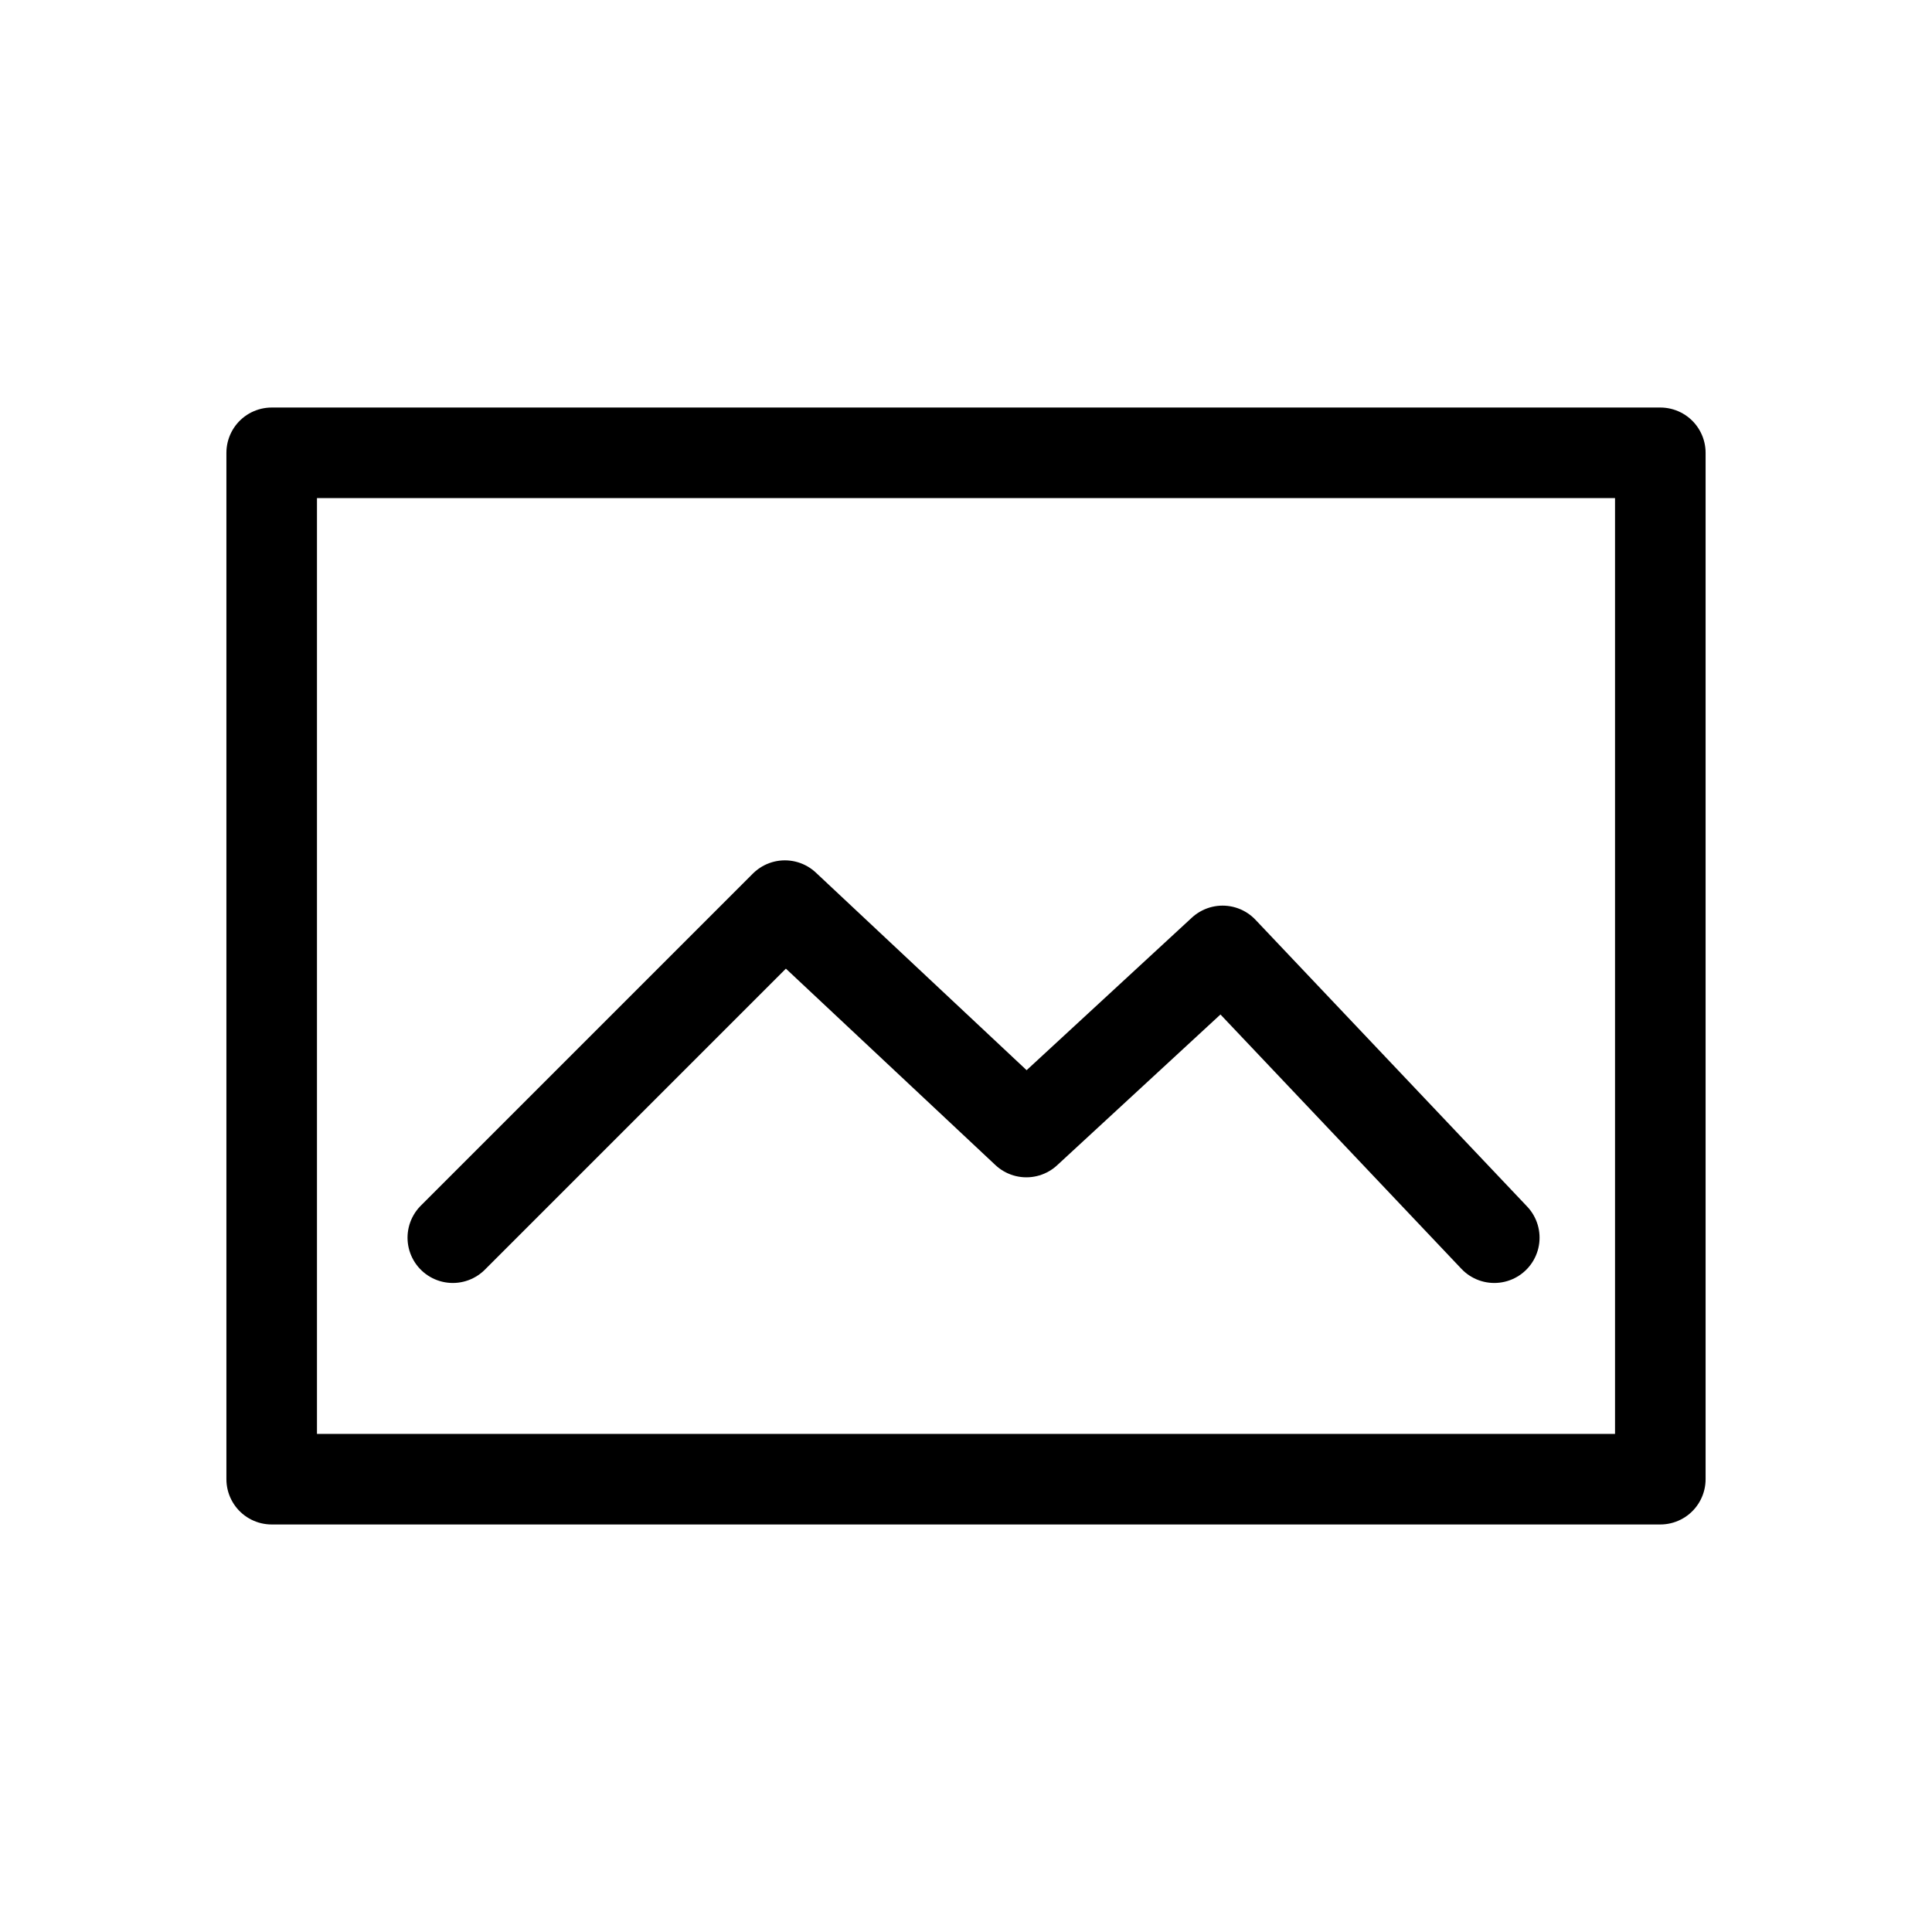
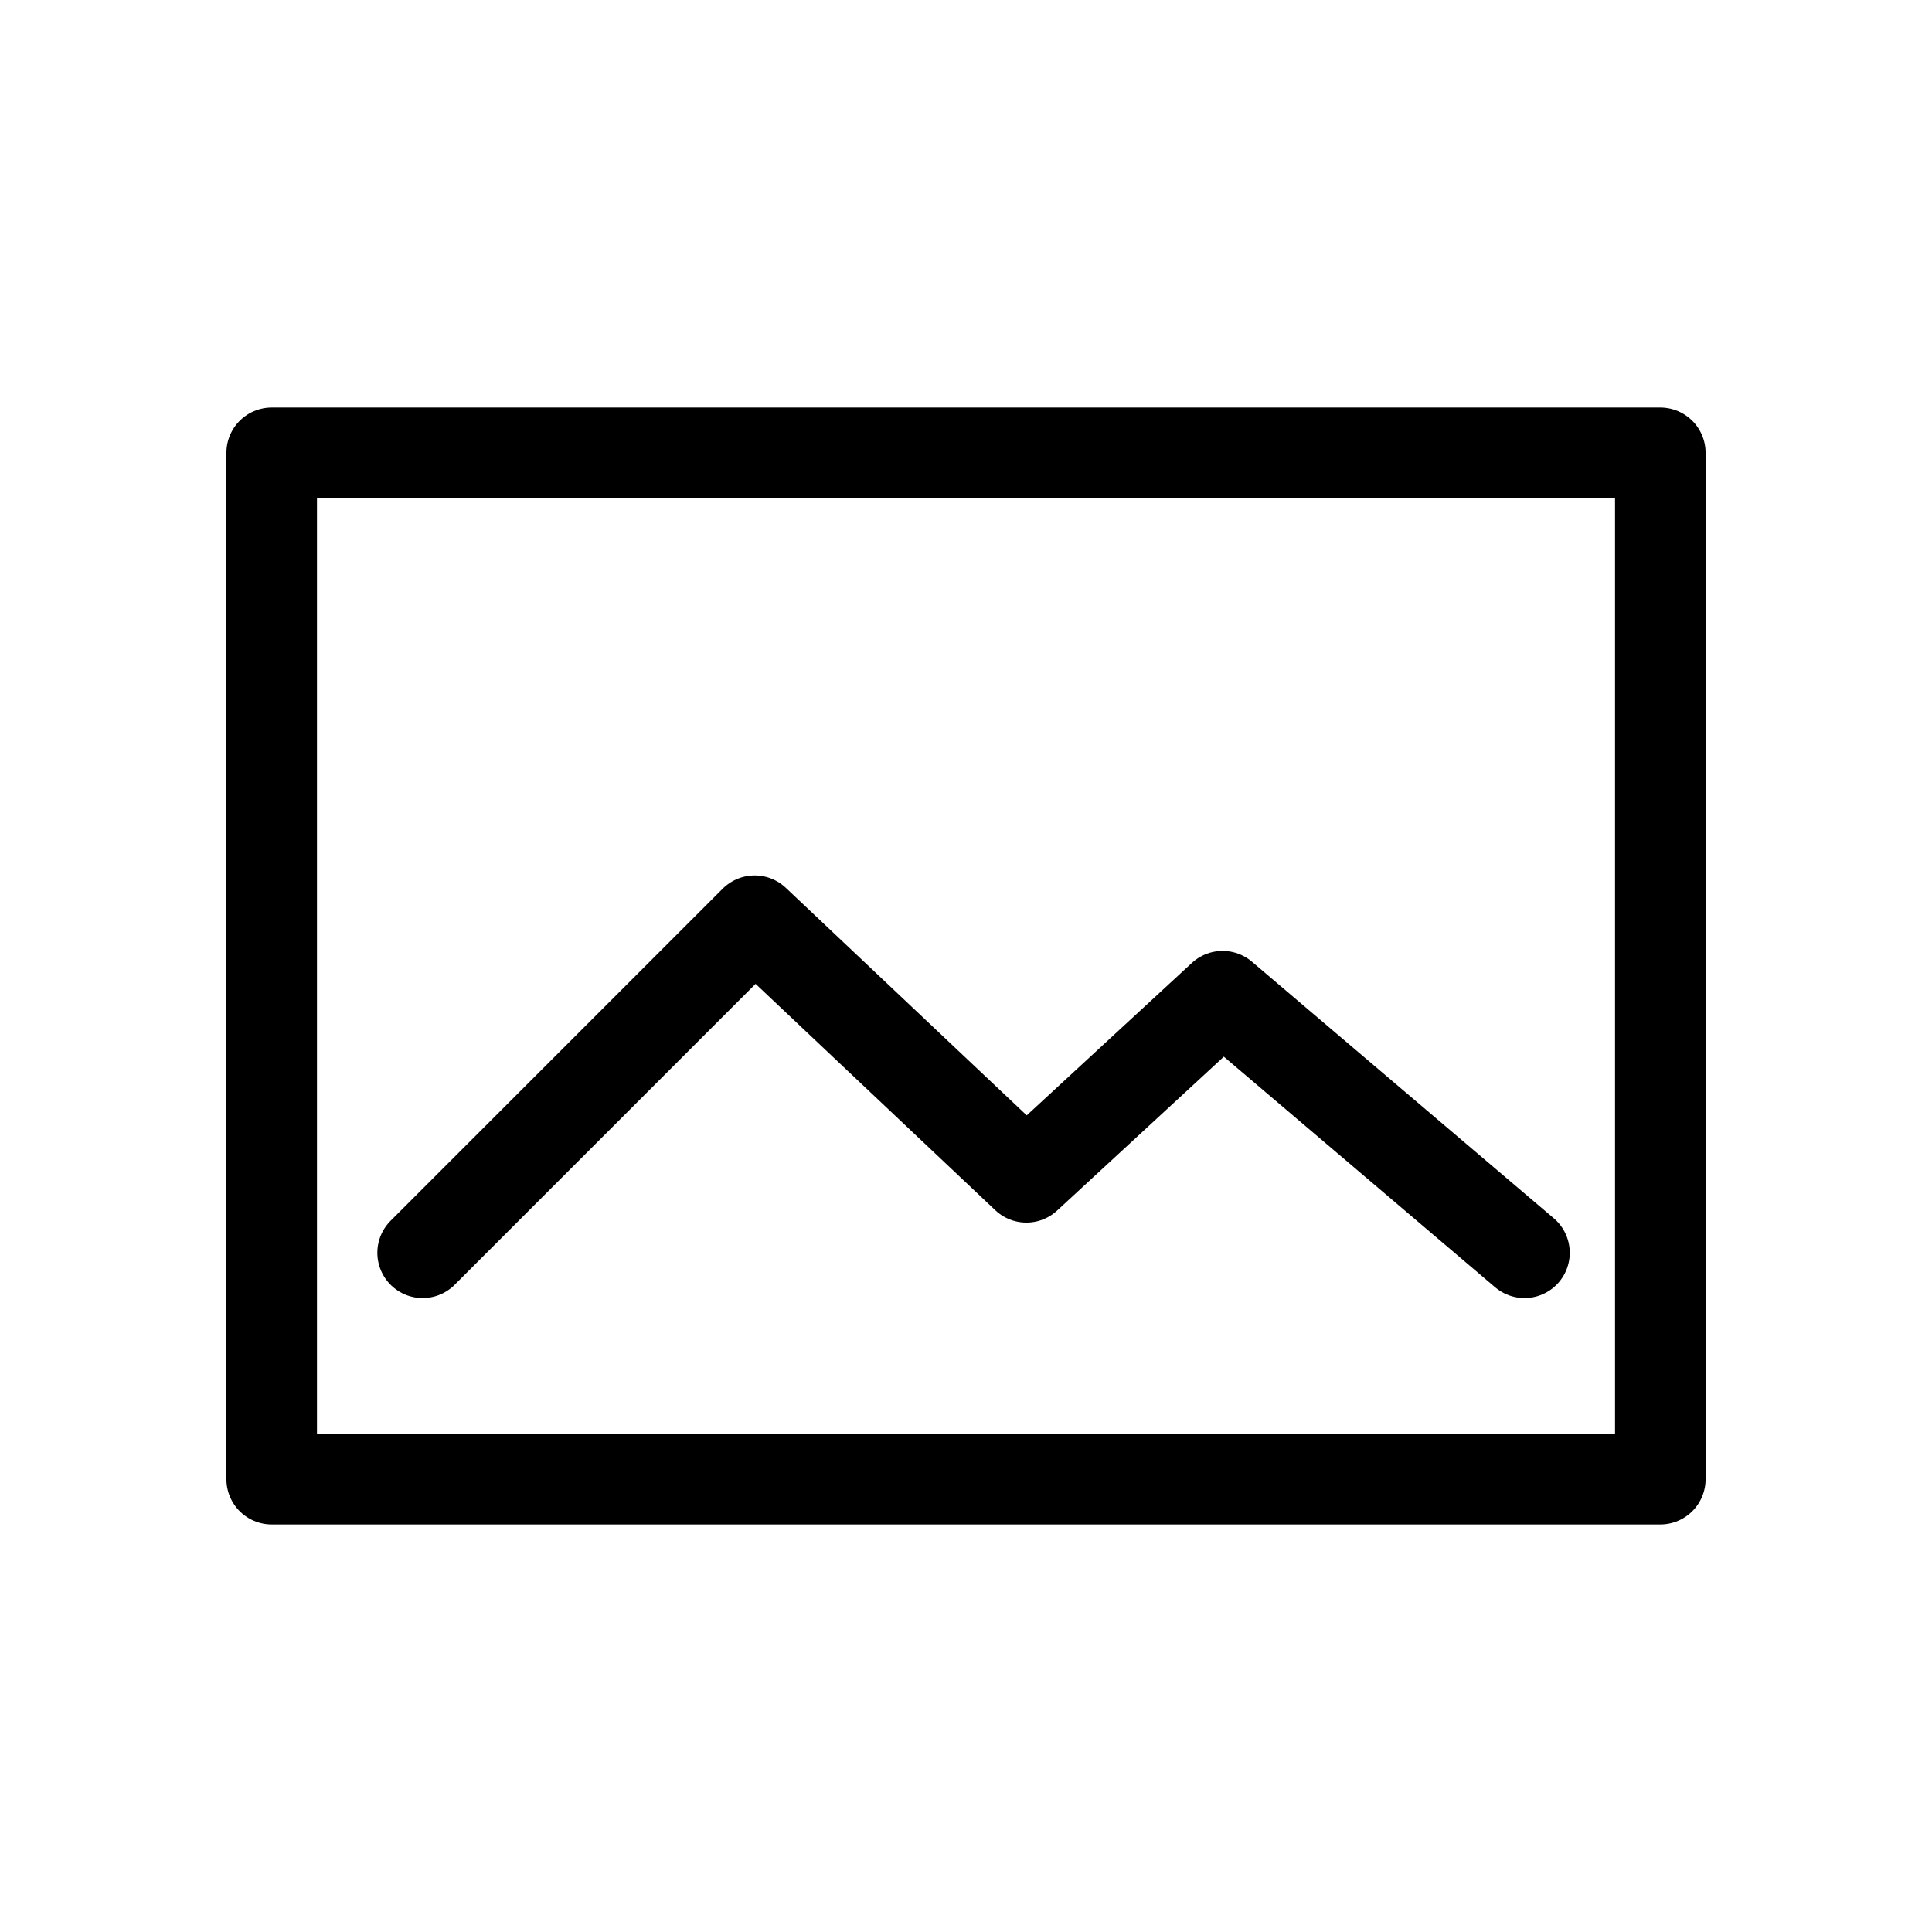
- <svg xmlns="http://www.w3.org/2000/svg" viewBox="0 0 128 128" fill="none" stroke="currentColor" stroke-width="6" stroke-linecap="round" stroke-linejoin="round" aria-label="scenes icon">
-   <path d="M18 30h92v68H18z M30 82l22-22 16 15 13-12 18 19" />
+ <svg xmlns="http://www.w3.org/2000/svg" viewBox="0 0 128 128" fill="none" stroke="currentColor" stroke-width="6" stroke-linecap="round" stroke-linejoin="round">
+   <path d="M18 30h92v68H18z M28 83l22-22 18 17 13-12 20 17" />
</svg>
